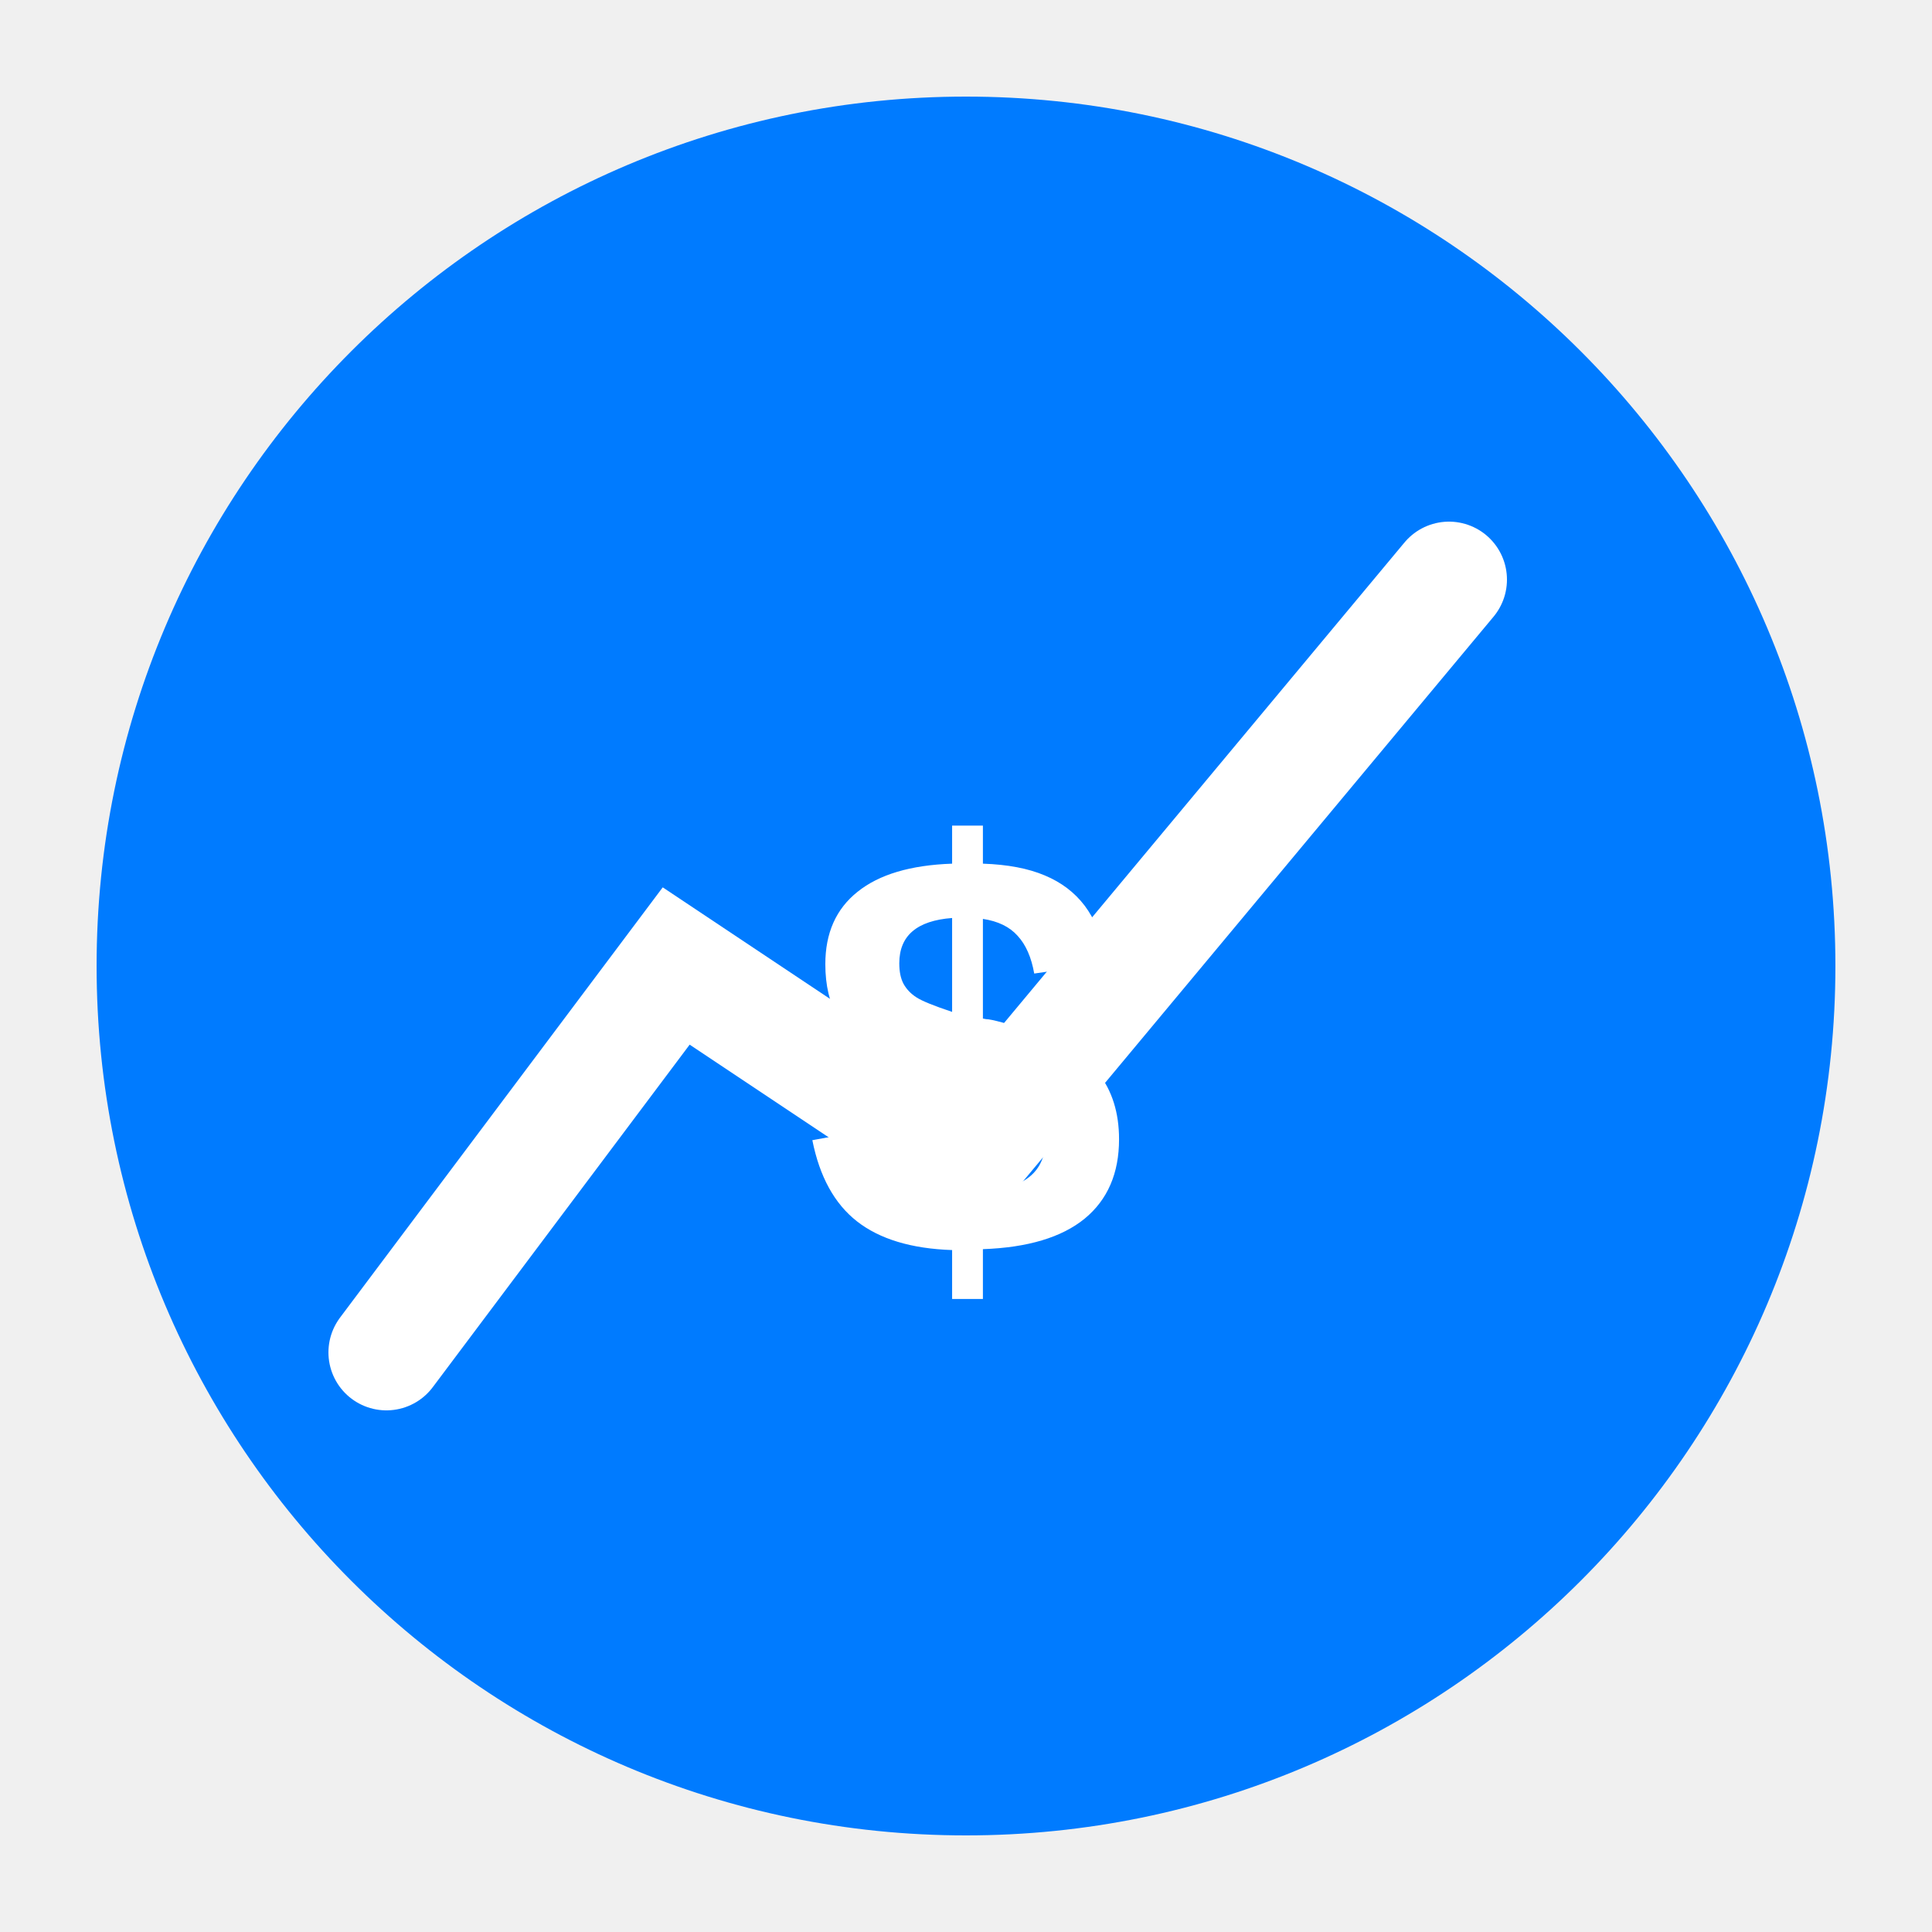
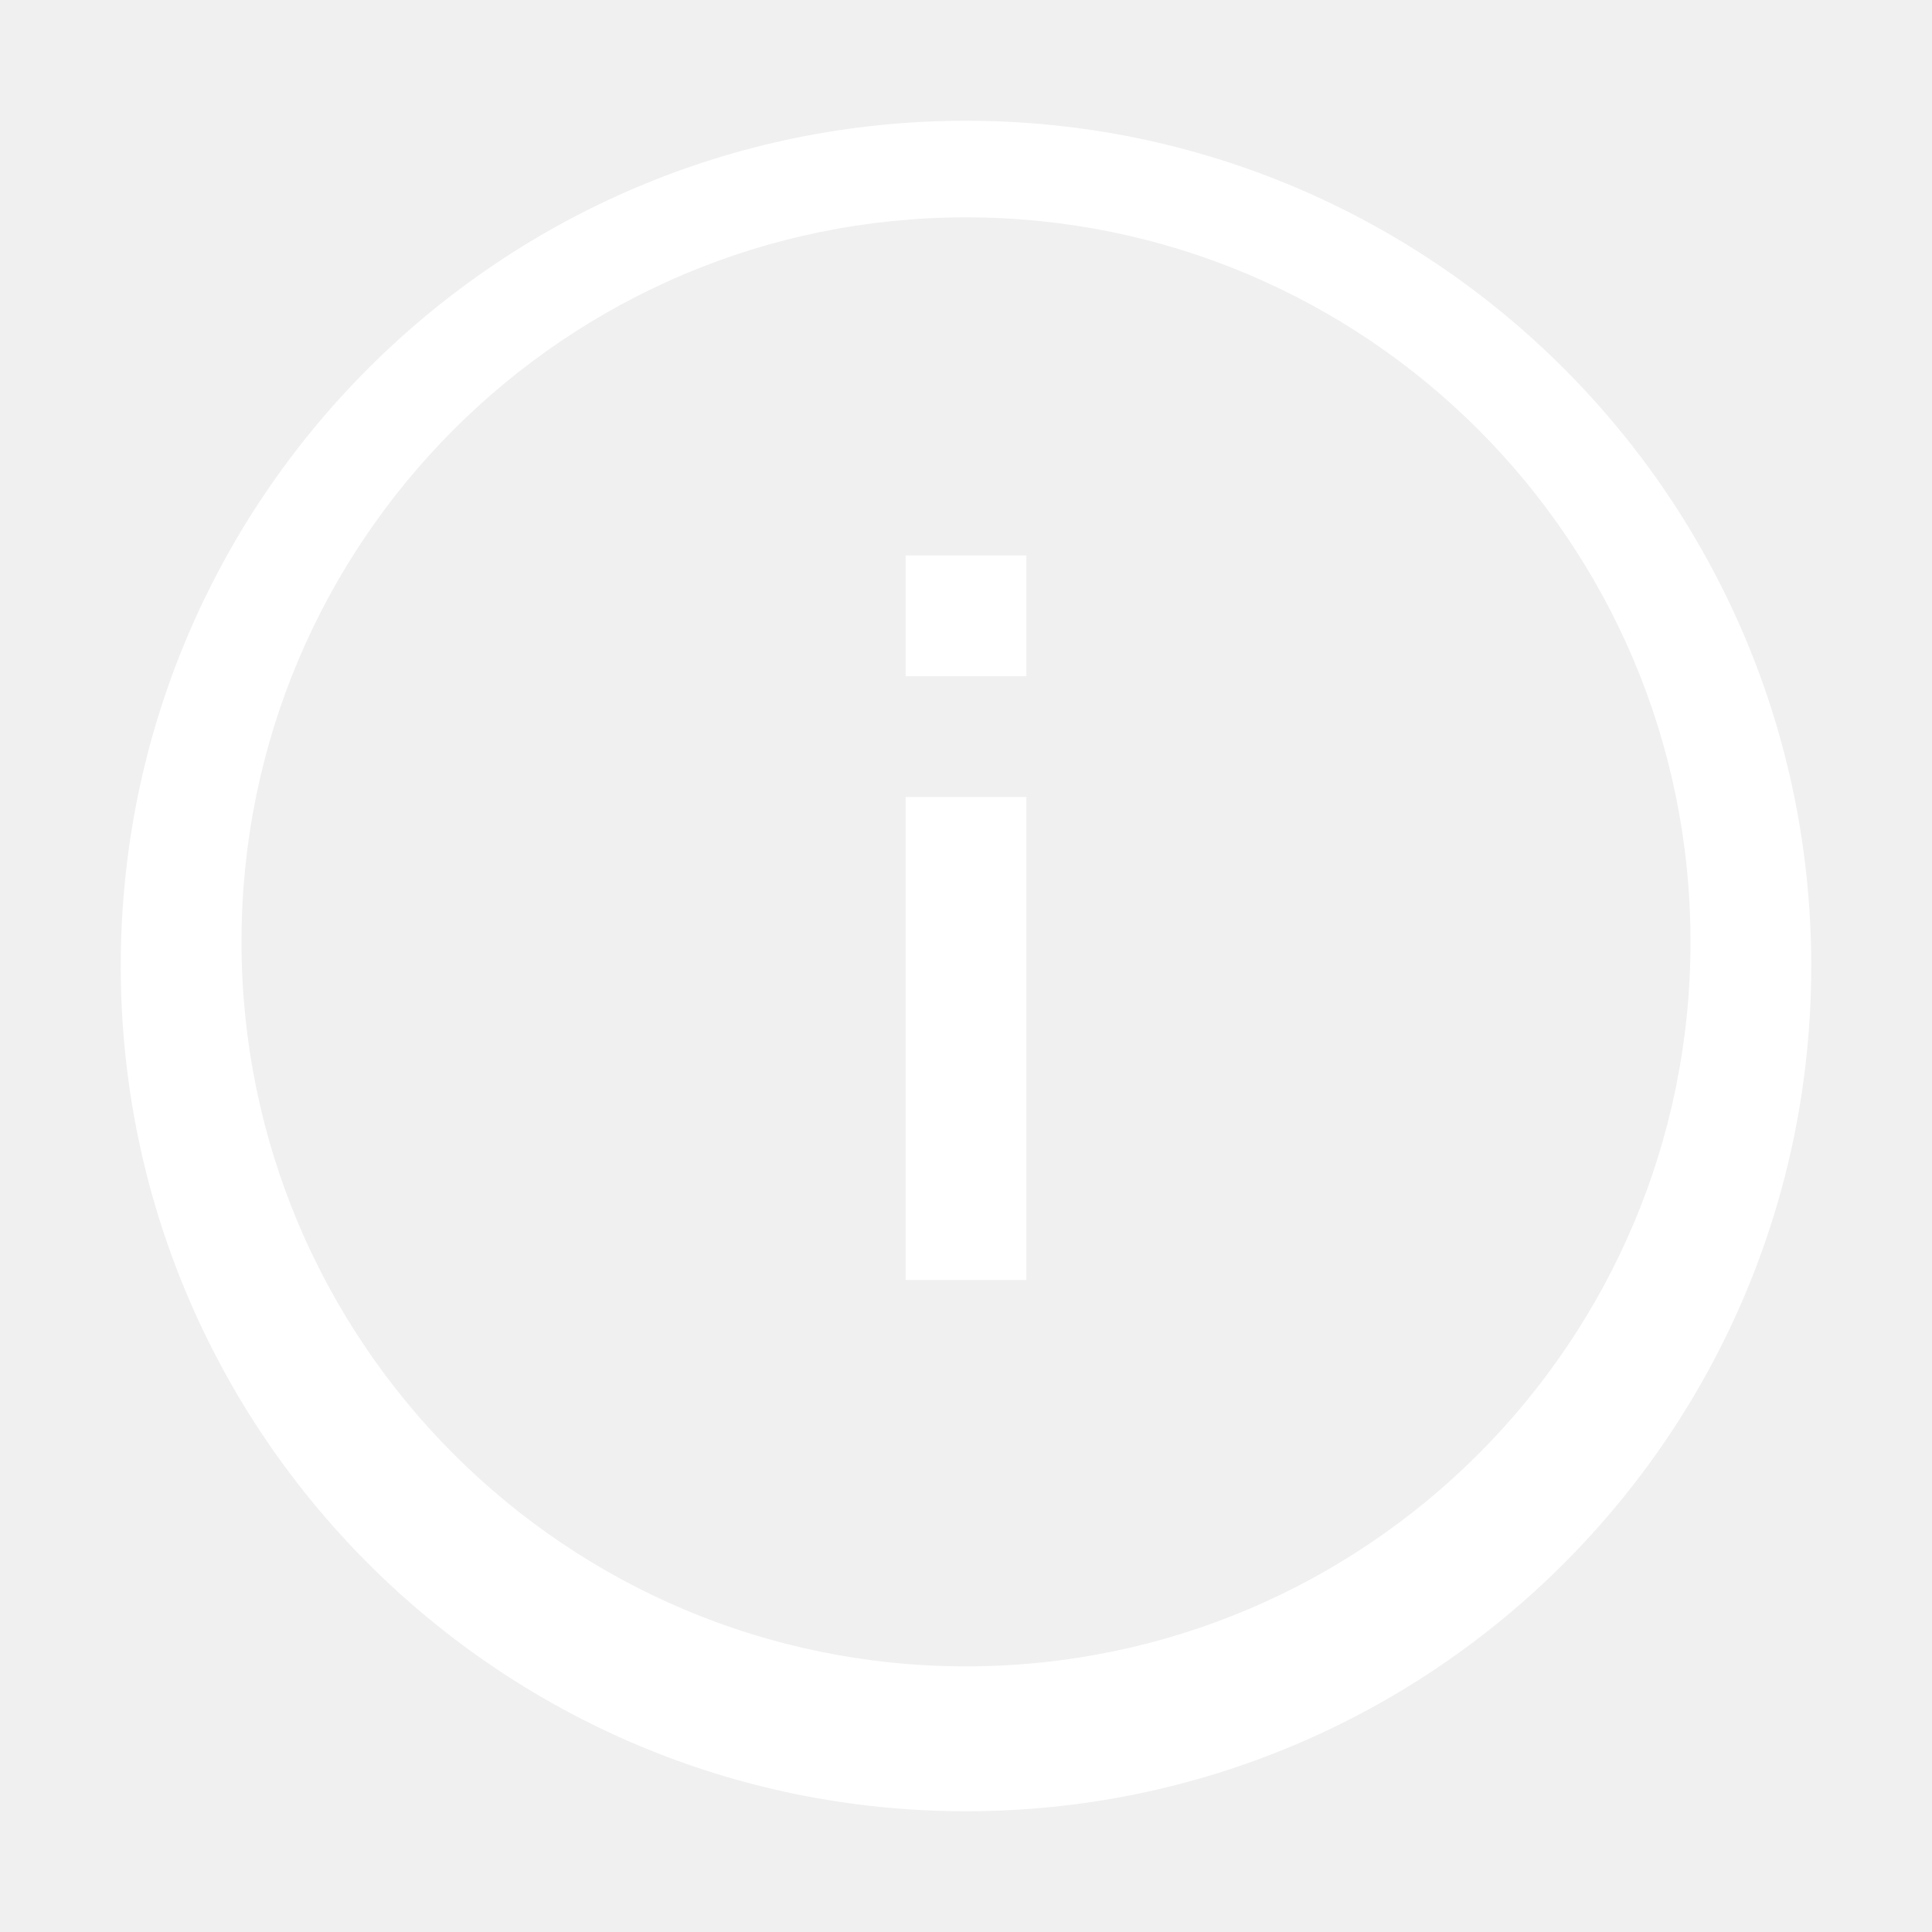
- <svg xmlns="http://www.w3.org/2000/svg" width="100" height="100" viewBox="0 0 100 100">
-   <style>
-     .background { fill: #007bff; }
-     .icon { fill: white; }
-   </style>
-   <circle cx="50" cy="50" r="45" class="background" />
-   <polyline points="20,70 35,50 50,60 75,30" fill="none" stroke="white" stroke-width="6" stroke-linecap="round" />
-   <text x="50" y="65" text-anchor="middle" font-family="Arial, sans-serif" font-size="30" font-weight="bold" class="icon">
-     $
-   </text>
+ <svg xmlns="http://www.w3.org/2000/svg" version="1.1" viewbox="0 0 32 32" width="32" height="32">
+   <path d="M16 2C8.268 2 2 8.268 2 16s6.268 14 14 14 14-6.268 14-14S23.732 2 16 2zm0 25.6c-6.627 0-12-5.373-12-12s5.373-12 12-12 12 5.373 12 12-5.373 12-12 12zm-1-6.4h2v-8h-2v8zm0-10h2v-2h-2v2z" fill="#ffffff" />
</svg>
